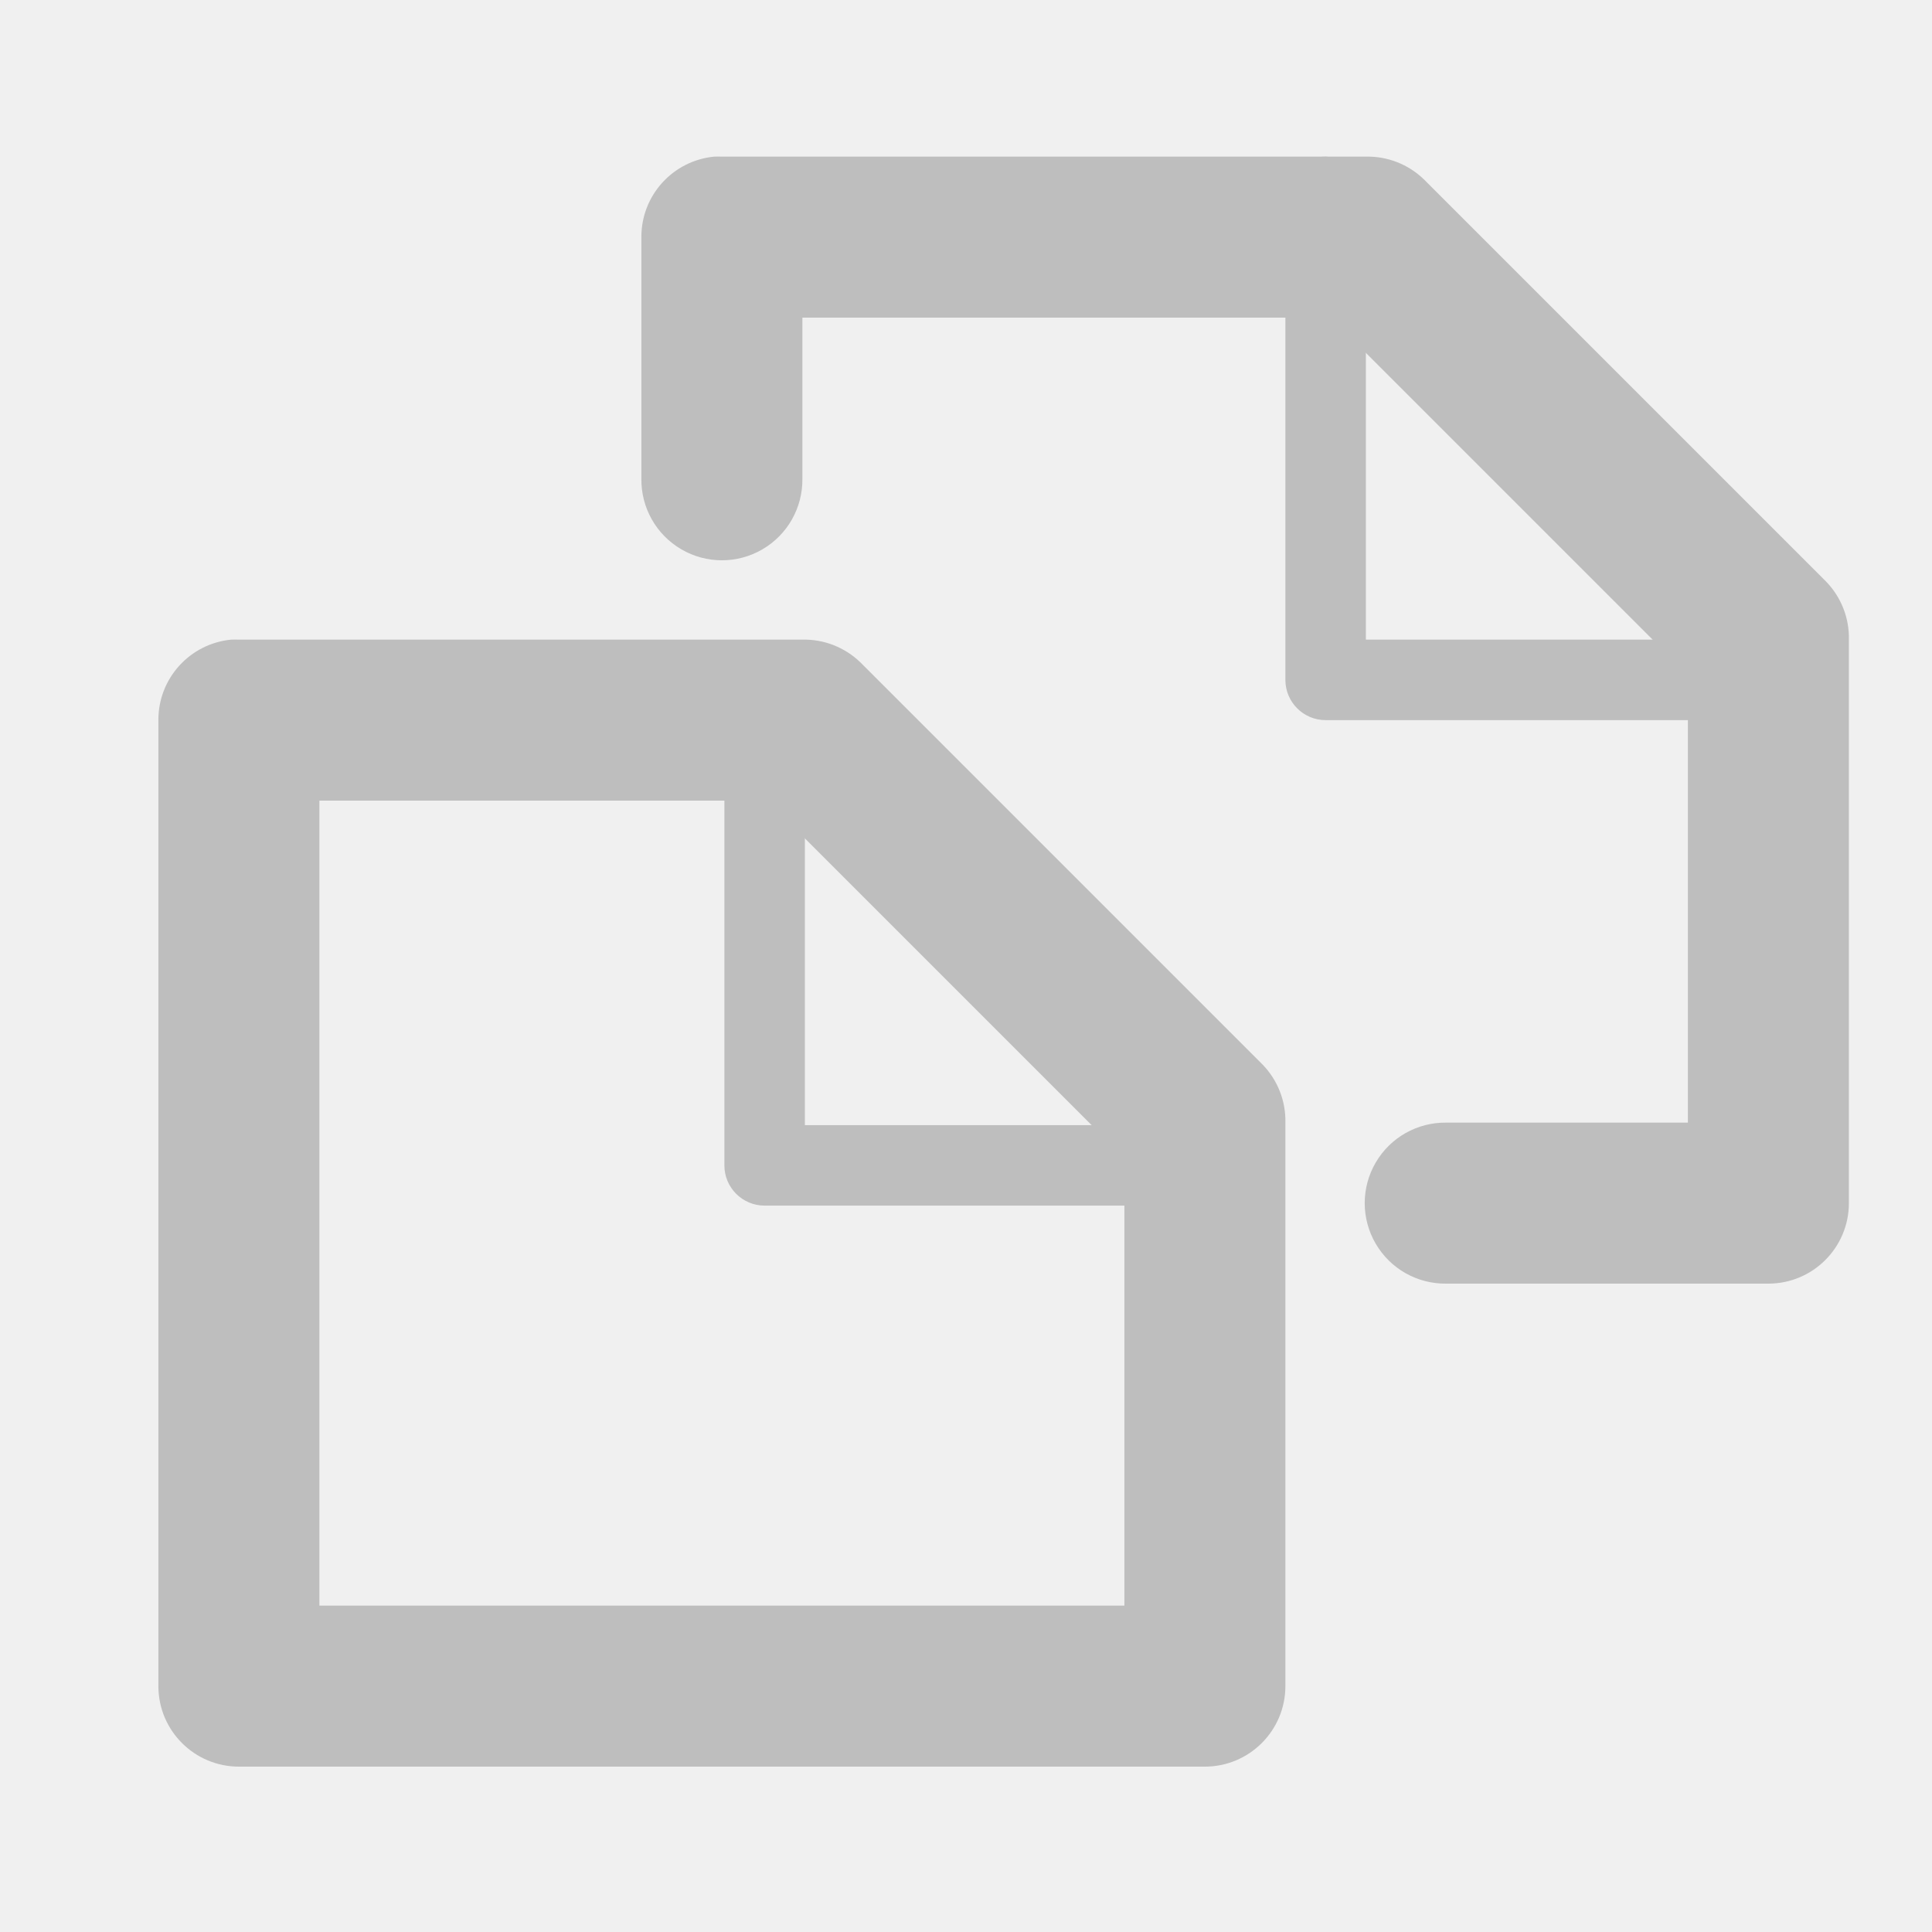
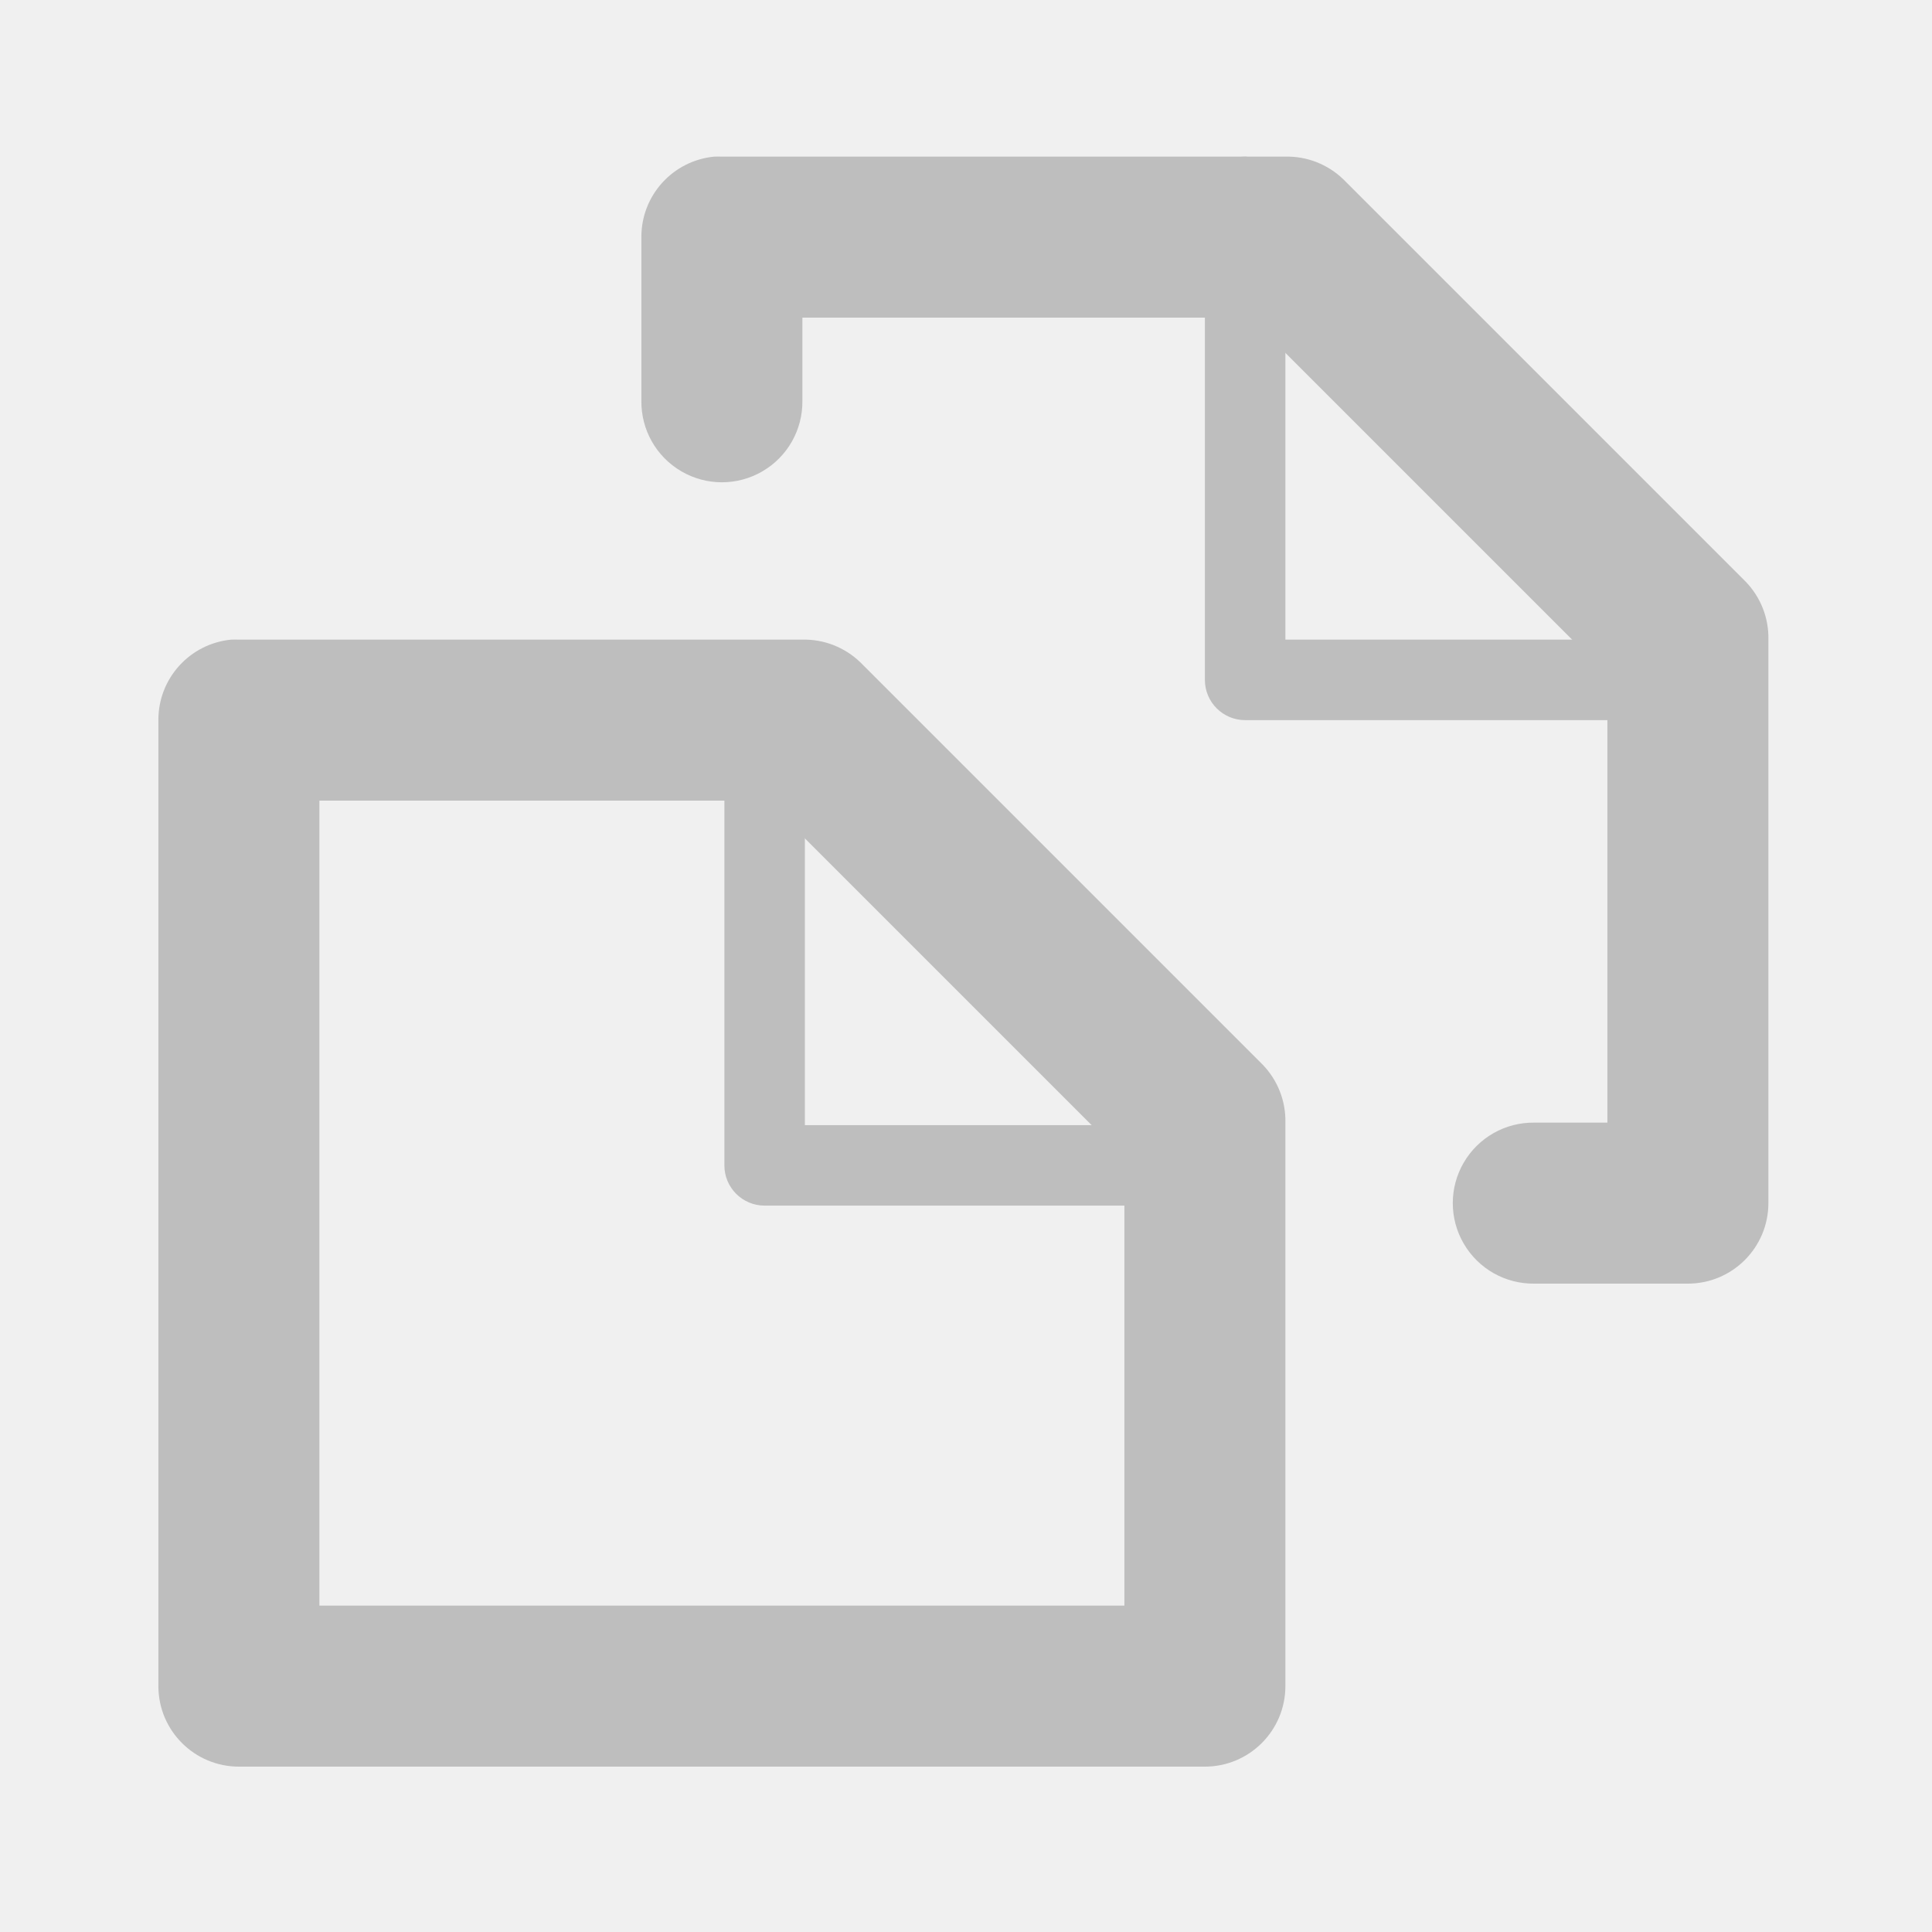
<svg xmlns="http://www.w3.org/2000/svg" version="1.0" width="24" height="24" id="svg7384">
  <defs id="defs7386" />
  <g transform="translate(522.9675,-307.0543)" id="layer3" />
  <g transform="translate(522.9675,-307.0543)" id="layer5" />
  <g transform="translate(522.9675,-307.0543)" id="layer7" />
  <g transform="translate(522.9675,-307.0543)" id="layer2" />
  <g transform="translate(522.9675,-307.0543)" id="layer8" />
  <g transform="translate(522.9675,-1259.416)" id="layer1" />
  <g transform="translate(522.9675,-307.0543)" id="layer4" />
  <g transform="translate(522.9675,-307.0543)" id="layer9" />
  <g transform="translate(522.9675,-307.0543)" id="layer6">
    <rect width="24" height="24" x="498.967" y="307.054" transform="scale(-1,1)" id="rect8918" style="opacity:0;fill:#ffffff;fill-opacity:1;stroke:none;display:inline" />
-     <path d="M -514.094,309 C -514.609,309.049 -515.002,309.482 -515,310 L -515,313 C -515.005,313.361 -514.816,313.696 -514.504,313.878 C -514.193,314.06 -513.807,314.06 -513.496,313.878 C -513.184,313.696 -512.995,313.361 -513,313 L -513,311 L -506.438,311 L -502,315.438 L -502,321 L -505,321 C -505.361,320.995 -505.696,321.184 -505.878,321.496 C -506.06,321.807 -506.06,322.193 -505.878,322.504 C -505.696,322.816 -505.361,323.005 -505,323 L -501,323 C -500.448,323 -500,322.552 -500,322 L -500,315 C -499.994,314.732 -500.095,314.474 -500.281,314.281 L -505.281,309.281 C -505.474,309.095 -505.732,308.994 -506,309 L -514,309 C -514.031,308.999 -514.063,308.999 -514.094,309 z" id="path14789" style="fill:#bebebe;fill-opacity:1;stroke:none;stroke-width:2;stroke-linecap:round;stroke-linejoin:round;marker:none;stroke-miterlimit:4;stroke-dasharray:none;stroke-dashoffset:0;stroke-opacity:1;visibility:visible;display:inline;overflow:visible;enable-background:accumulate" />
    <path d="M -520.094,315 C -520.609,315.049 -521.002,315.482 -521,316 L -521,328 C -521,328.552 -520.552,329 -520,329 L -508,329 C -507.448,329 -507,328.552 -507,328 L -507,321 C -506.994,320.732 -507.095,320.474 -507.281,320.281 L -512.281,315.281 C -512.474,315.095 -512.732,314.994 -513,315 L -520,315 C -520.031,314.999 -520.063,314.999 -520.094,315 z M -519,317 L -513.438,317 L -509,321.438 L -509,327 L -519,327 L -519,317 z" id="path15561" style="fill:#bebebe;fill-opacity:1;stroke:none;stroke-width:2;stroke-linecap:round;stroke-linejoin:round;marker:none;stroke-miterlimit:4;stroke-dasharray:none;stroke-dashoffset:0;stroke-opacity:1;visibility:visible;display:inline;overflow:visible;enable-background:accumulate" />
    <path d="M -513.594,315.031 C -513.82,315.09 -513.976,315.297 -513.969,315.531 L -513.969,321.531 C -513.969,321.807 -513.745,322.031 -513.469,322.031 L -507.531,322.031 C -507.321,322.037 -507.13,321.91 -507.053,321.714 C -506.976,321.518 -507.03,321.295 -507.188,321.156 L -513.125,315.188 C -513.243,315.056 -513.421,314.997 -513.594,315.031 L -513.594,315.031 z M -512.969,316.75 L -508.719,321.031 L -512.969,321.031 L -512.969,316.75 z" id="path16429" style="fill:#bebebe;fill-opacity:1;stroke:none;stroke-width:1;stroke-linecap:round;stroke-linejoin:round;marker:none;stroke-miterlimit:4;stroke-dasharray:none;stroke-dashoffset:0;stroke-opacity:1;visibility:visible;display:inline;overflow:visible;enable-background:accumulate" />
-     <path d="M -506.5,309 C -506.776,309 -507,309.224 -507,309.5 L -507,315.5 C -507,315.776 -506.776,316 -506.5,316 L -500.562,316 C -500.361,316.005 -500.176,315.888 -500.094,315.703 C -500.012,315.519 -500.049,315.303 -500.188,315.156 L -506.156,309.156 C -506.246,309.061 -506.369,309.005 -506.5,309 z M -506,310.719 L -501.75,315 L -506,315 L -506,310.719 z" id="path10075" style="fill:#bebebe;fill-opacity:1;stroke:none;stroke-width:1;stroke-linecap:round;stroke-linejoin:round;marker:none;stroke-miterlimit:4;stroke-dasharray:none;stroke-dashoffset:0;stroke-opacity:1;visibility:visible;display:inline;overflow:visible;enable-background:accumulate" />
+     <path d="M -514.094,309 C -514.609,309.049 -515.002,309.482 -515,310 L -515,312.031 C -515.005,312.392 -514.816,312.727 -514.504,312.909 C -514.193,313.091 -513.807,313.091 -513.496,312.909 C -513.184,312.727 -512.995,312.392 -513,312.031 L -513,311 L -507.438,311 L -503,315.438 L -503,321 L -503.906,321 C -504.267,320.995 -504.602,321.184 -504.784,321.496 C -504.966,321.807 -504.966,322.193 -504.784,322.504 C -504.602,322.816 -504.267,323.005 -503.906,323 L -502,323 C -501.448,323 -501,322.552 -501,322 L -501,315 C -500.994,314.732 -501.095,314.474 -501.281,314.281 L -506.281,309.281 C -506.474,309.095 -506.732,308.994 -507,309 L -514,309 C -514.031,308.999 -514.063,308.999 -514.094,309 z" id="path7276" style="fill:#bebebe;fill-opacity:1;stroke:none;stroke-width:2;stroke-linecap:round;stroke-linejoin:round;marker:none;stroke-miterlimit:4;stroke-dasharray:none;stroke-dashoffset:0;stroke-opacity:1;visibility:visible;display:inline;overflow:visible;enable-background:accumulate" />
+     <path d="M -507.5,309 C -507.776,309 -508,309.224 -508,309.5 L -508,315.5 C -508,315.776 -507.776,316 -507.5,316 L -501.562,316 C -501.361,316.005 -501.176,315.888 -501.094,315.703 C -501.012,315.519 -501.049,315.303 -501.188,315.156 L -507.156,309.156 C -507.246,309.061 -507.369,309.005 -507.5,309 z M -507,310.719 L -502.75,315 L -507,315 L -507,310.719 z" id="path7278" style="fill:#bebebe;fill-opacity:1;stroke:none;stroke-width:1;stroke-linecap:round;stroke-linejoin:round;marker:none;stroke-miterlimit:4;stroke-dasharray:none;stroke-dashoffset:0;stroke-opacity:1;visibility:visible;display:inline;overflow:visible;enable-background:accumulate" />
  </g>
</svg>
